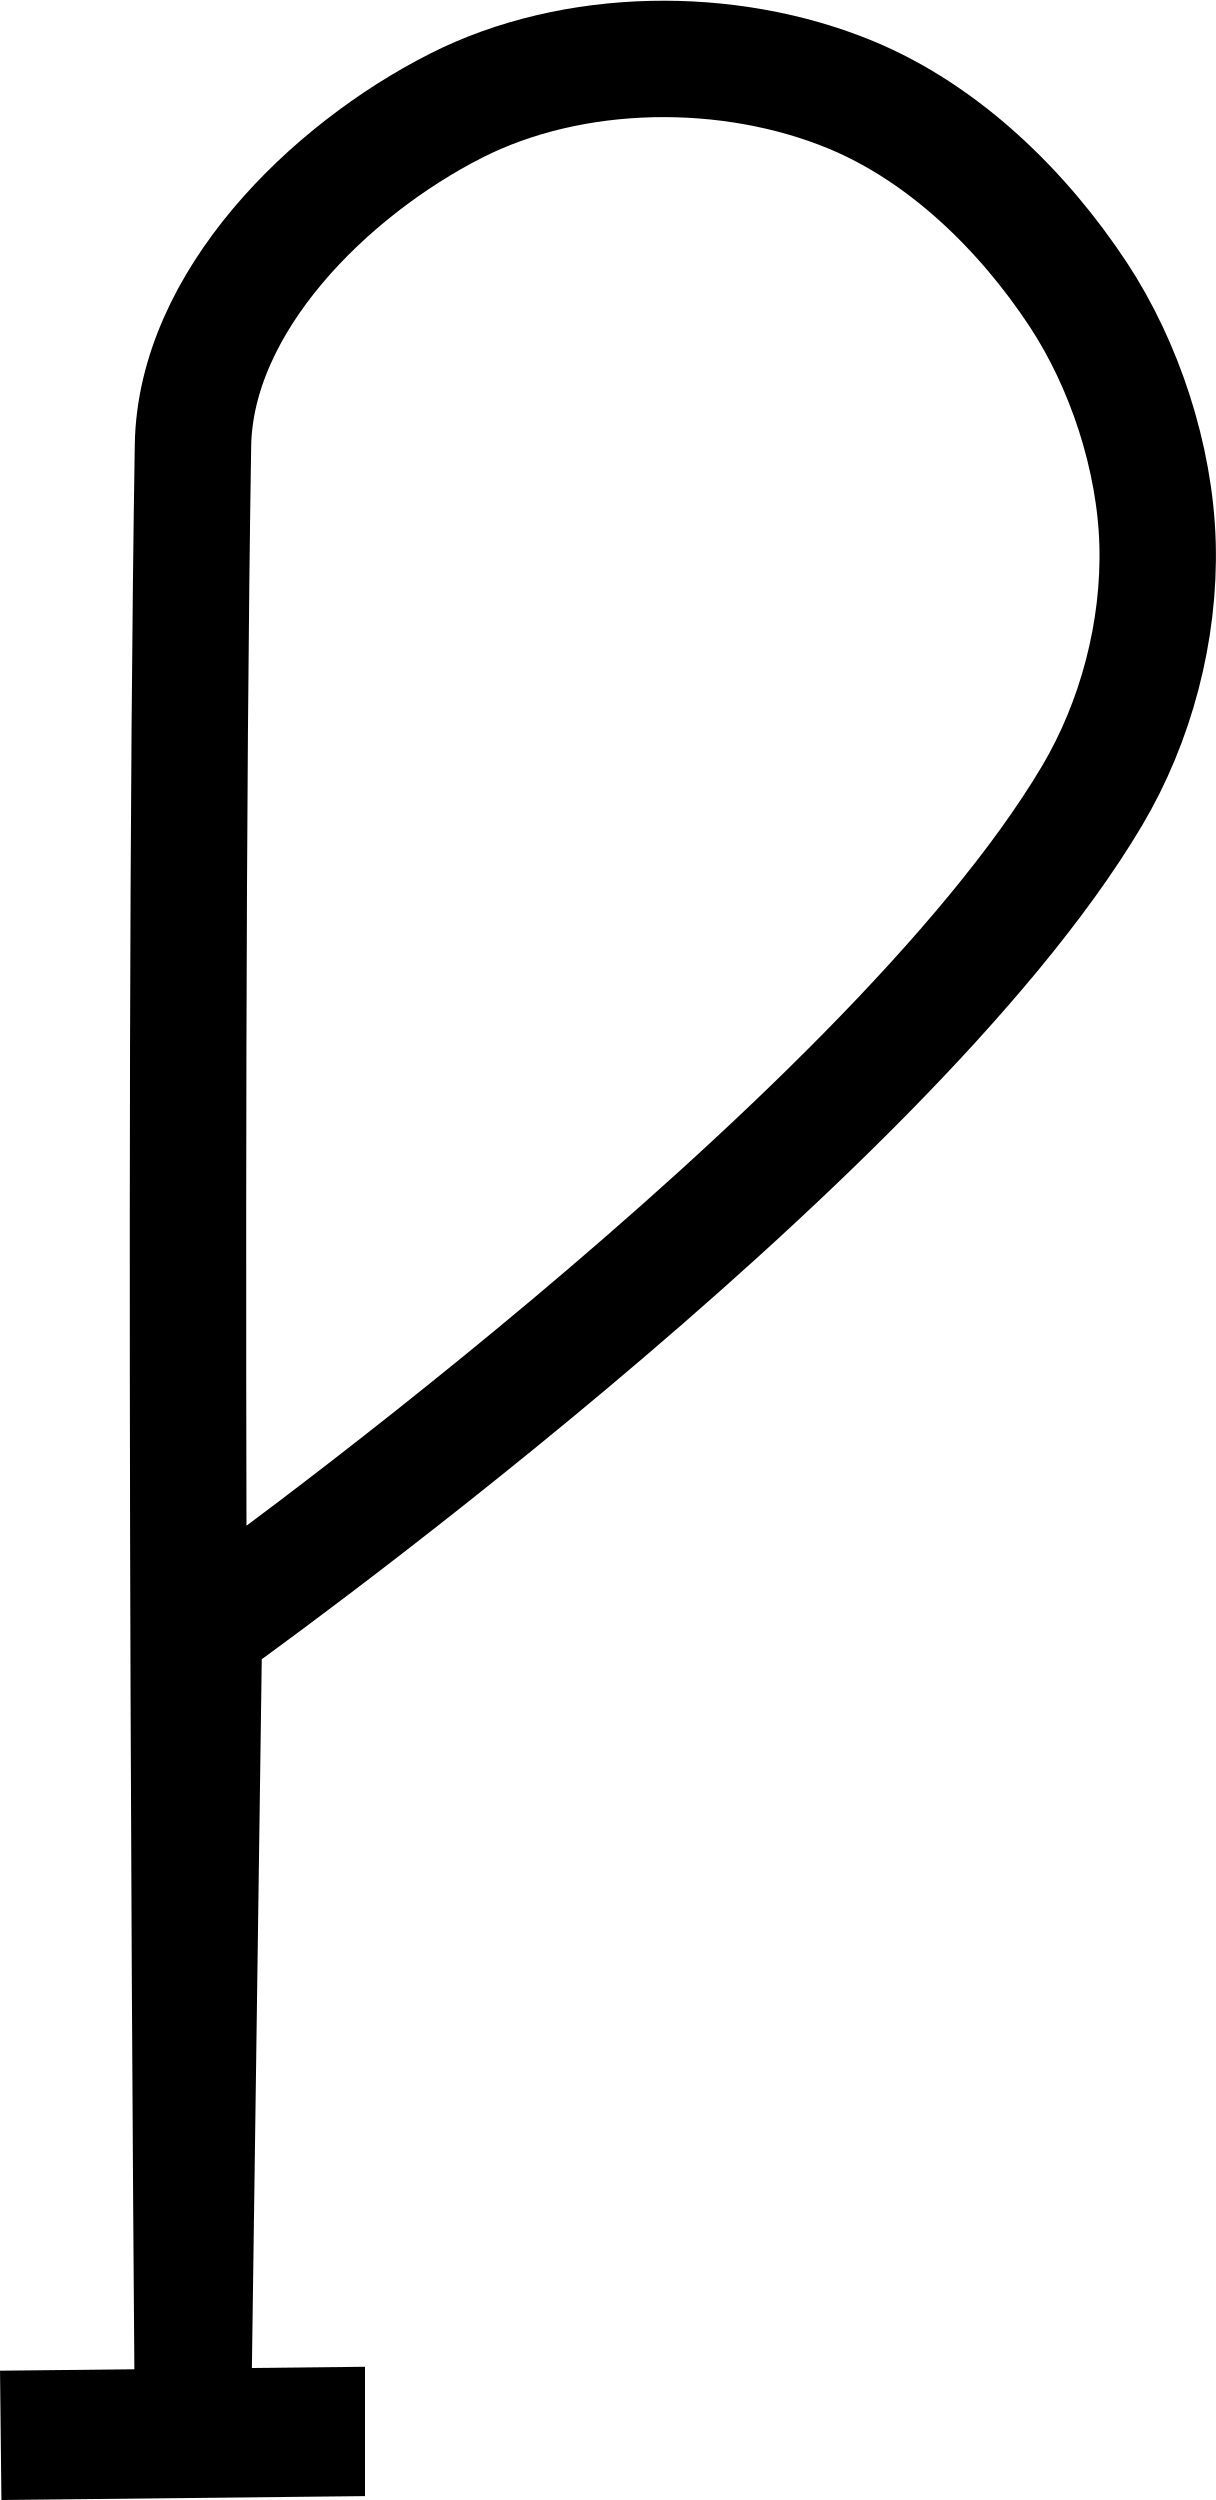
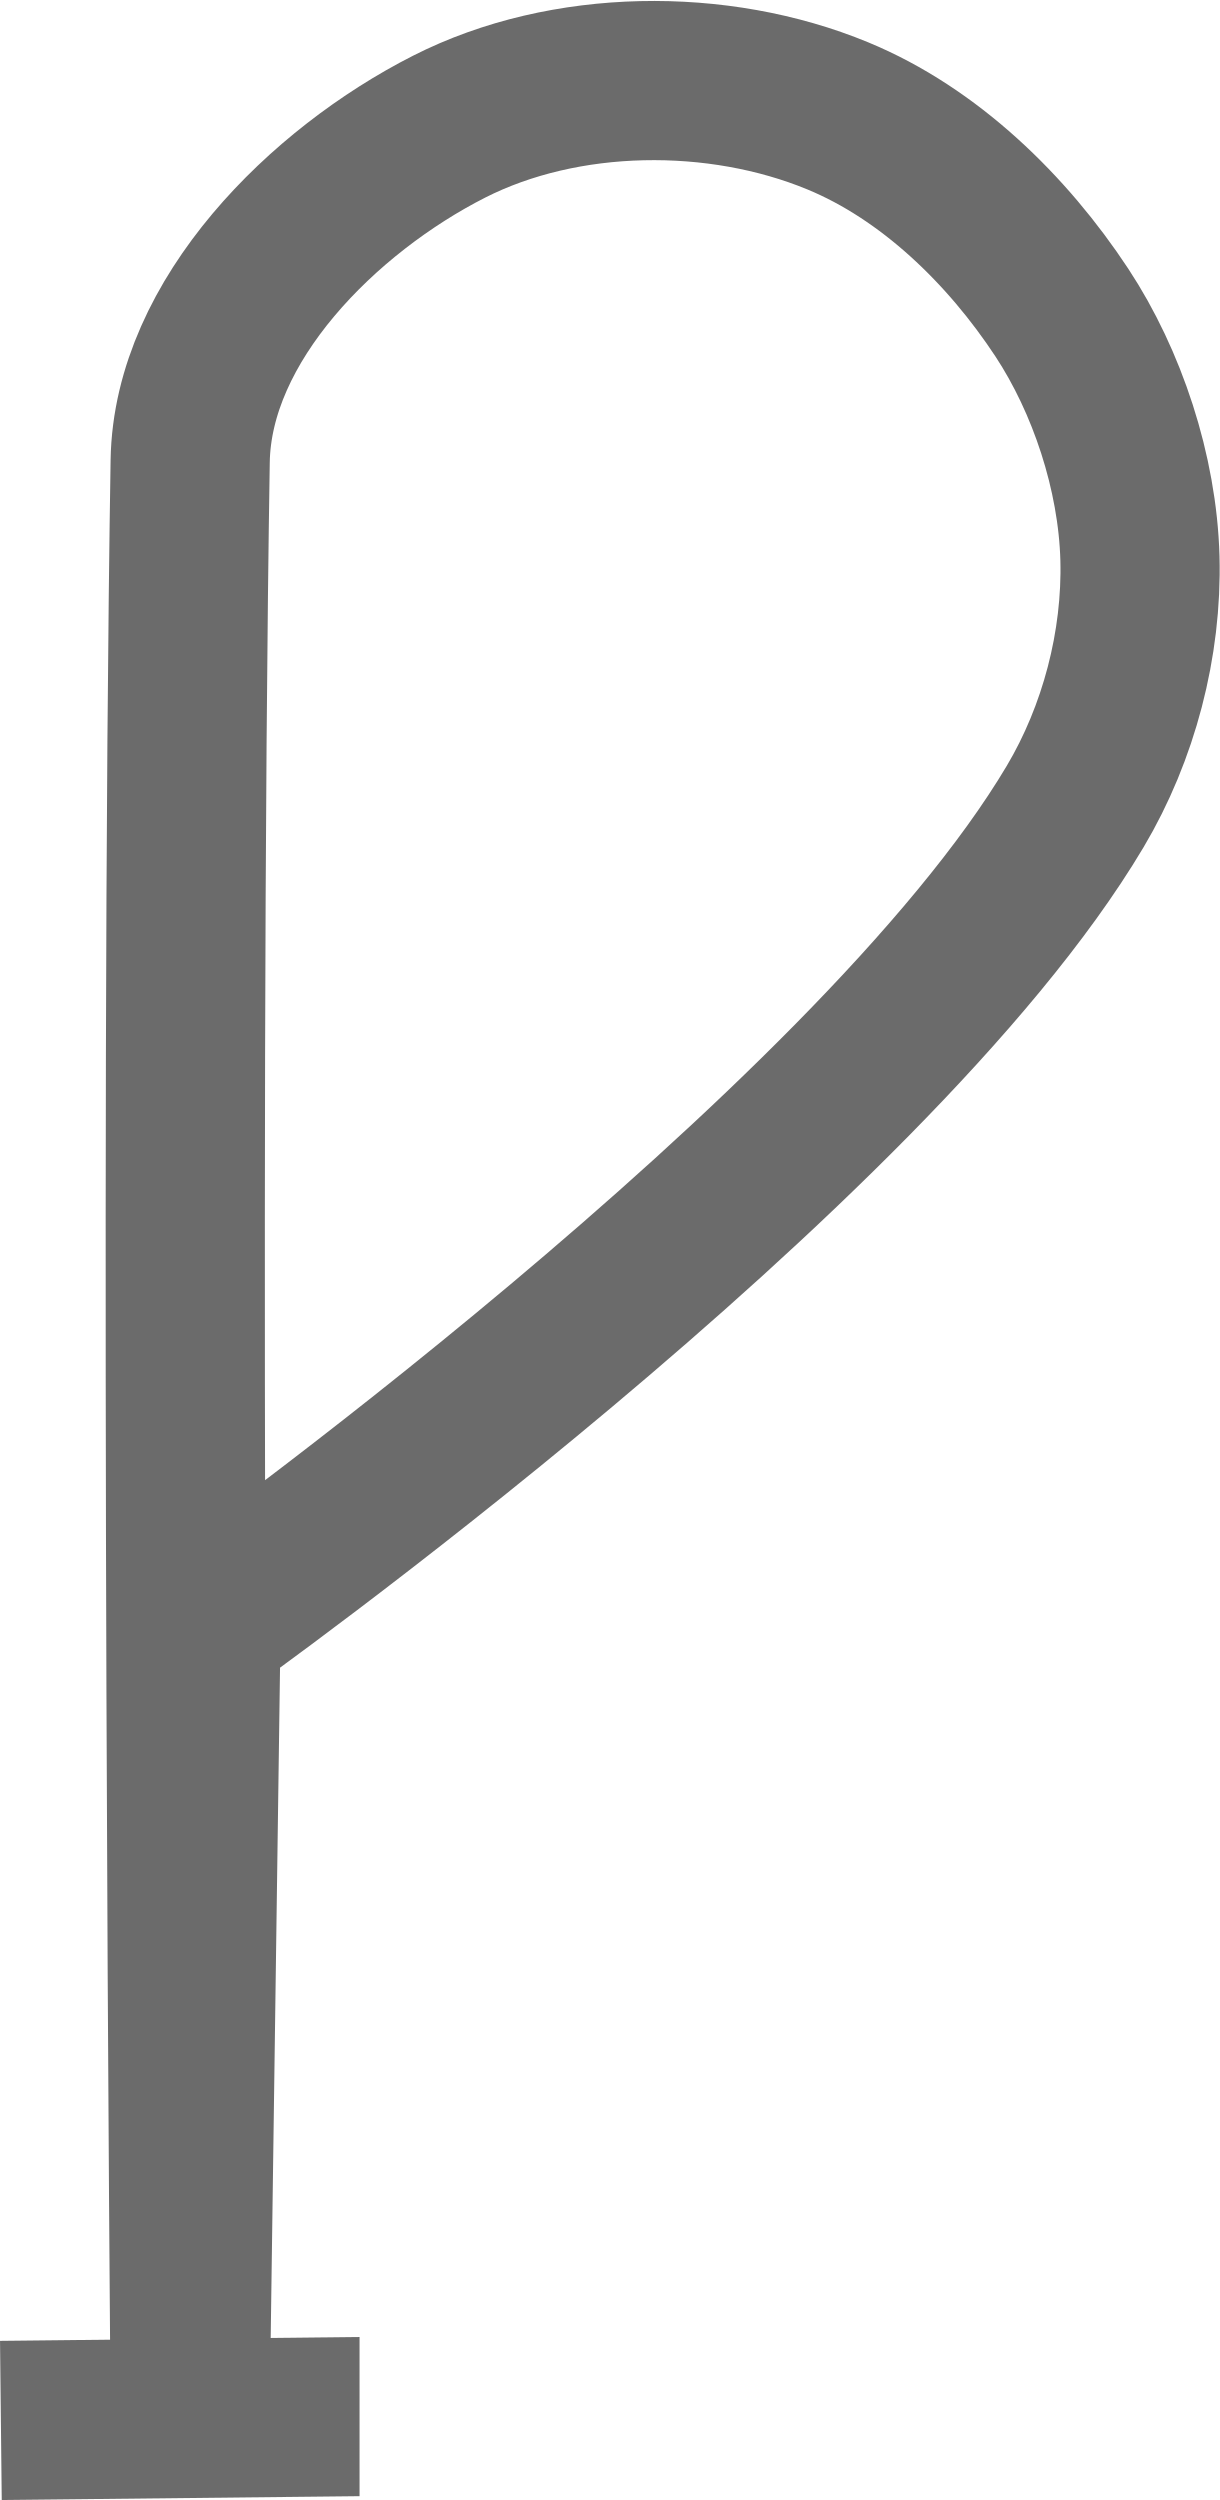
- <svg xmlns="http://www.w3.org/2000/svg" viewBox="0 0 18.802 38.659" height="38.659" width="18.802" id="svg2" version="1.1">
-   <defs id="defs6">
+ <svg xmlns="http://www.w3.org/2000/svg" height="39.263" width="19.154" id="svg6" xml:space="preserve" enable-background="new 0 0 64 64" viewBox="0 0 19.154 39.263" y="0px" x="0px" version="1.1">
+   <defs id="defs10">
    <style id="style4521">.cls-1{fill:none;stroke:#000;stroke-linecap:round;stroke-miterlimit:10;stroke-width:5px;}</style>
+     <style id="style4521-2">.cls-1{fill:none;stroke:#000;stroke-linecap:round;stroke-miterlimit:10;stroke-width:5px;}</style>
+     <style id="style4521-5">.cls-1{fill:none;stroke:#000;stroke-linecap:round;stroke-miterlimit:10;stroke-width:5px;}</style>
+     <style id="style4521-1">.cls-1{fill:none;stroke:#000;stroke-linecap:round;stroke-miterlimit:10;stroke-width:5px;}</style>
  </defs>
-   <path id="path4489" d="" style="fill:#000000;stroke-width:1.333" />
-   <path id="path4487" d="" style="fill:#000000;stroke-width:1.333" />
-   <g transform="translate(87.56016,-25.58855)" id="g4573">
-     <path style="fill:none;stroke:#000000;stroke-width:1.8;stroke-linecap:butt;stroke-linejoin:miter;stroke-miterlimit:4;stroke-dasharray:none;stroke-opacity:1" d="m -84.576,62.985 c 0,0 -0.174,-19.687 0,-30.508 0.036,-2.215 2.093,-4.251 4.068,-5.254 1.814,-0.921 4.221,-0.946 6.102,-0.169 1.441,0.595 2.663,1.789 3.52,3.09 0.71,1.078 1.189,2.512 1.226,3.859 0.036,1.342 -0.331,2.744 -1.017,3.898 -3.206,5.395 -13.729,12.881 -13.729,12.881 z" id="path4567" />
-     <path style="fill:none;stroke:#000000;stroke-width:2;stroke-linecap:butt;stroke-linejoin:miter;stroke-miterlimit:4;stroke-dasharray:none;stroke-opacity:1" d="m -87.549,63.248 5.573,-0.06 h 0.06" id="path4569" />
+   <g transform="translate(-52.97492,31.91498)" id="g4">
+     <g style="stroke:#6b6b6b;stroke-width:2.5;stroke-miterlimit:4;stroke-dasharray:none;stroke-opacity:1" transform="translate(-171.8501,-168.9728)" id="g4652">
+       <g style="stroke:#6b6b6b;stroke-width:2.5;stroke-miterlimit:4;stroke-dasharray:none;stroke-opacity:1" id="g4598" />
+       <g style="stroke:#6b6b6b;stroke-width:2.5;stroke-miterlimit:4;stroke-dasharray:none;stroke-opacity:1" id="g4600" />
+       <g style="stroke:#6b6b6b;stroke-width:2.5;stroke-miterlimit:4;stroke-dasharray:none;stroke-opacity:1" id="g4602" />
+       <g style="stroke:#6b6b6b;stroke-width:2.5;stroke-miterlimit:4;stroke-dasharray:none;stroke-opacity:1" id="g4604" />
+       <g style="stroke:#6b6b6b;stroke-width:2.5;stroke-miterlimit:4;stroke-dasharray:none;stroke-opacity:1" id="g4606" />
+       <g style="stroke:#6b6b6b;stroke-width:2.5;stroke-miterlimit:4;stroke-dasharray:none;stroke-opacity:1" id="g4608" />
+       <g style="stroke:#6b6b6b;stroke-width:2.5;stroke-miterlimit:4;stroke-dasharray:none;stroke-opacity:1" id="g4610" />
+       <g style="stroke:#6b6b6b;stroke-width:2.5;stroke-miterlimit:4;stroke-dasharray:none;stroke-opacity:1" id="g4612" />
+       <g style="stroke:#6b6b6b;stroke-width:2.5;stroke-miterlimit:4;stroke-dasharray:none;stroke-opacity:1" id="g4614" />
+       <g style="stroke:#6b6b6b;stroke-width:2.5;stroke-miterlimit:4;stroke-dasharray:none;stroke-opacity:1" id="g4616" />
+       <g style="stroke:#6b6b6b;stroke-width:2.5;stroke-miterlimit:4;stroke-dasharray:none;stroke-opacity:1" id="g4618" />
+       <g style="stroke:#6b6b6b;stroke-width:2.5;stroke-miterlimit:4;stroke-dasharray:none;stroke-opacity:1" id="g4620" />
+       <g style="stroke:#6b6b6b;stroke-width:2.5;stroke-miterlimit:4;stroke-dasharray:none;stroke-opacity:1" id="g4622" />
+       <g style="stroke:#6b6b6b;stroke-width:2.5;stroke-miterlimit:4;stroke-dasharray:none;stroke-opacity:1" id="g4624" />
+       <g style="stroke:#6b6b6b;stroke-width:2.5;stroke-miterlimit:4;stroke-dasharray:none;stroke-opacity:1" id="g4626" />
+       <g style="stroke:#6b6b6b;stroke-width:2.5;stroke-miterlimit:4;stroke-dasharray:none;stroke-opacity:1" transform="translate(224.8277,137.4119)" id="g4672">
+         <path id="path4489" d="" style="fill:#6b6b6b;stroke:#6b6b6b;stroke-width:2.5;stroke-miterlimit:4;stroke-dasharray:none;stroke-opacity:1" />
+         <path id="path4487" d="" style="fill:#6b6b6b;stroke:#6b6b6b;stroke-width:2.5;stroke-miterlimit:4;stroke-dasharray:none;stroke-opacity:1" />
+         <g style="stroke:#6b6b6b;stroke-width:2.5;stroke-miterlimit:4;stroke-dasharray:none;stroke-opacity:1" transform="translate(87.56016,-25.58855)" id="g4573">
+           <path style="fill:none;stroke:#6b6b6b;stroke-width:2.5;stroke-linecap:butt;stroke-linejoin:miter;stroke-miterlimit:4;stroke-dasharray:none;stroke-opacity:1" d="m -84.576,62.985 c 0,0 -0.174,-19.687 0,-30.508 0.036,-2.215 2.093,-4.251 4.068,-5.254 1.814,-0.921 4.221,-0.946 6.102,-0.169 1.441,0.595 2.663,1.789 3.52,3.09 0.71,1.078 1.189,2.512 1.226,3.859 0.036,1.342 -0.331,2.744 -1.017,3.898 -3.206,5.395 -13.729,12.881 -13.729,12.881 z" id="path4567" />
+           <path style="fill:none;stroke:#6b6b6b;stroke-width:2.5;stroke-linecap:butt;stroke-linejoin:miter;stroke-miterlimit:4;stroke-dasharray:none;stroke-opacity:1" d="m -87.549,63.248 5.573,-0.06 h 0.06" id="path4569" />
+         </g>
+       </g>
+     </g>
  </g>
</svg>
